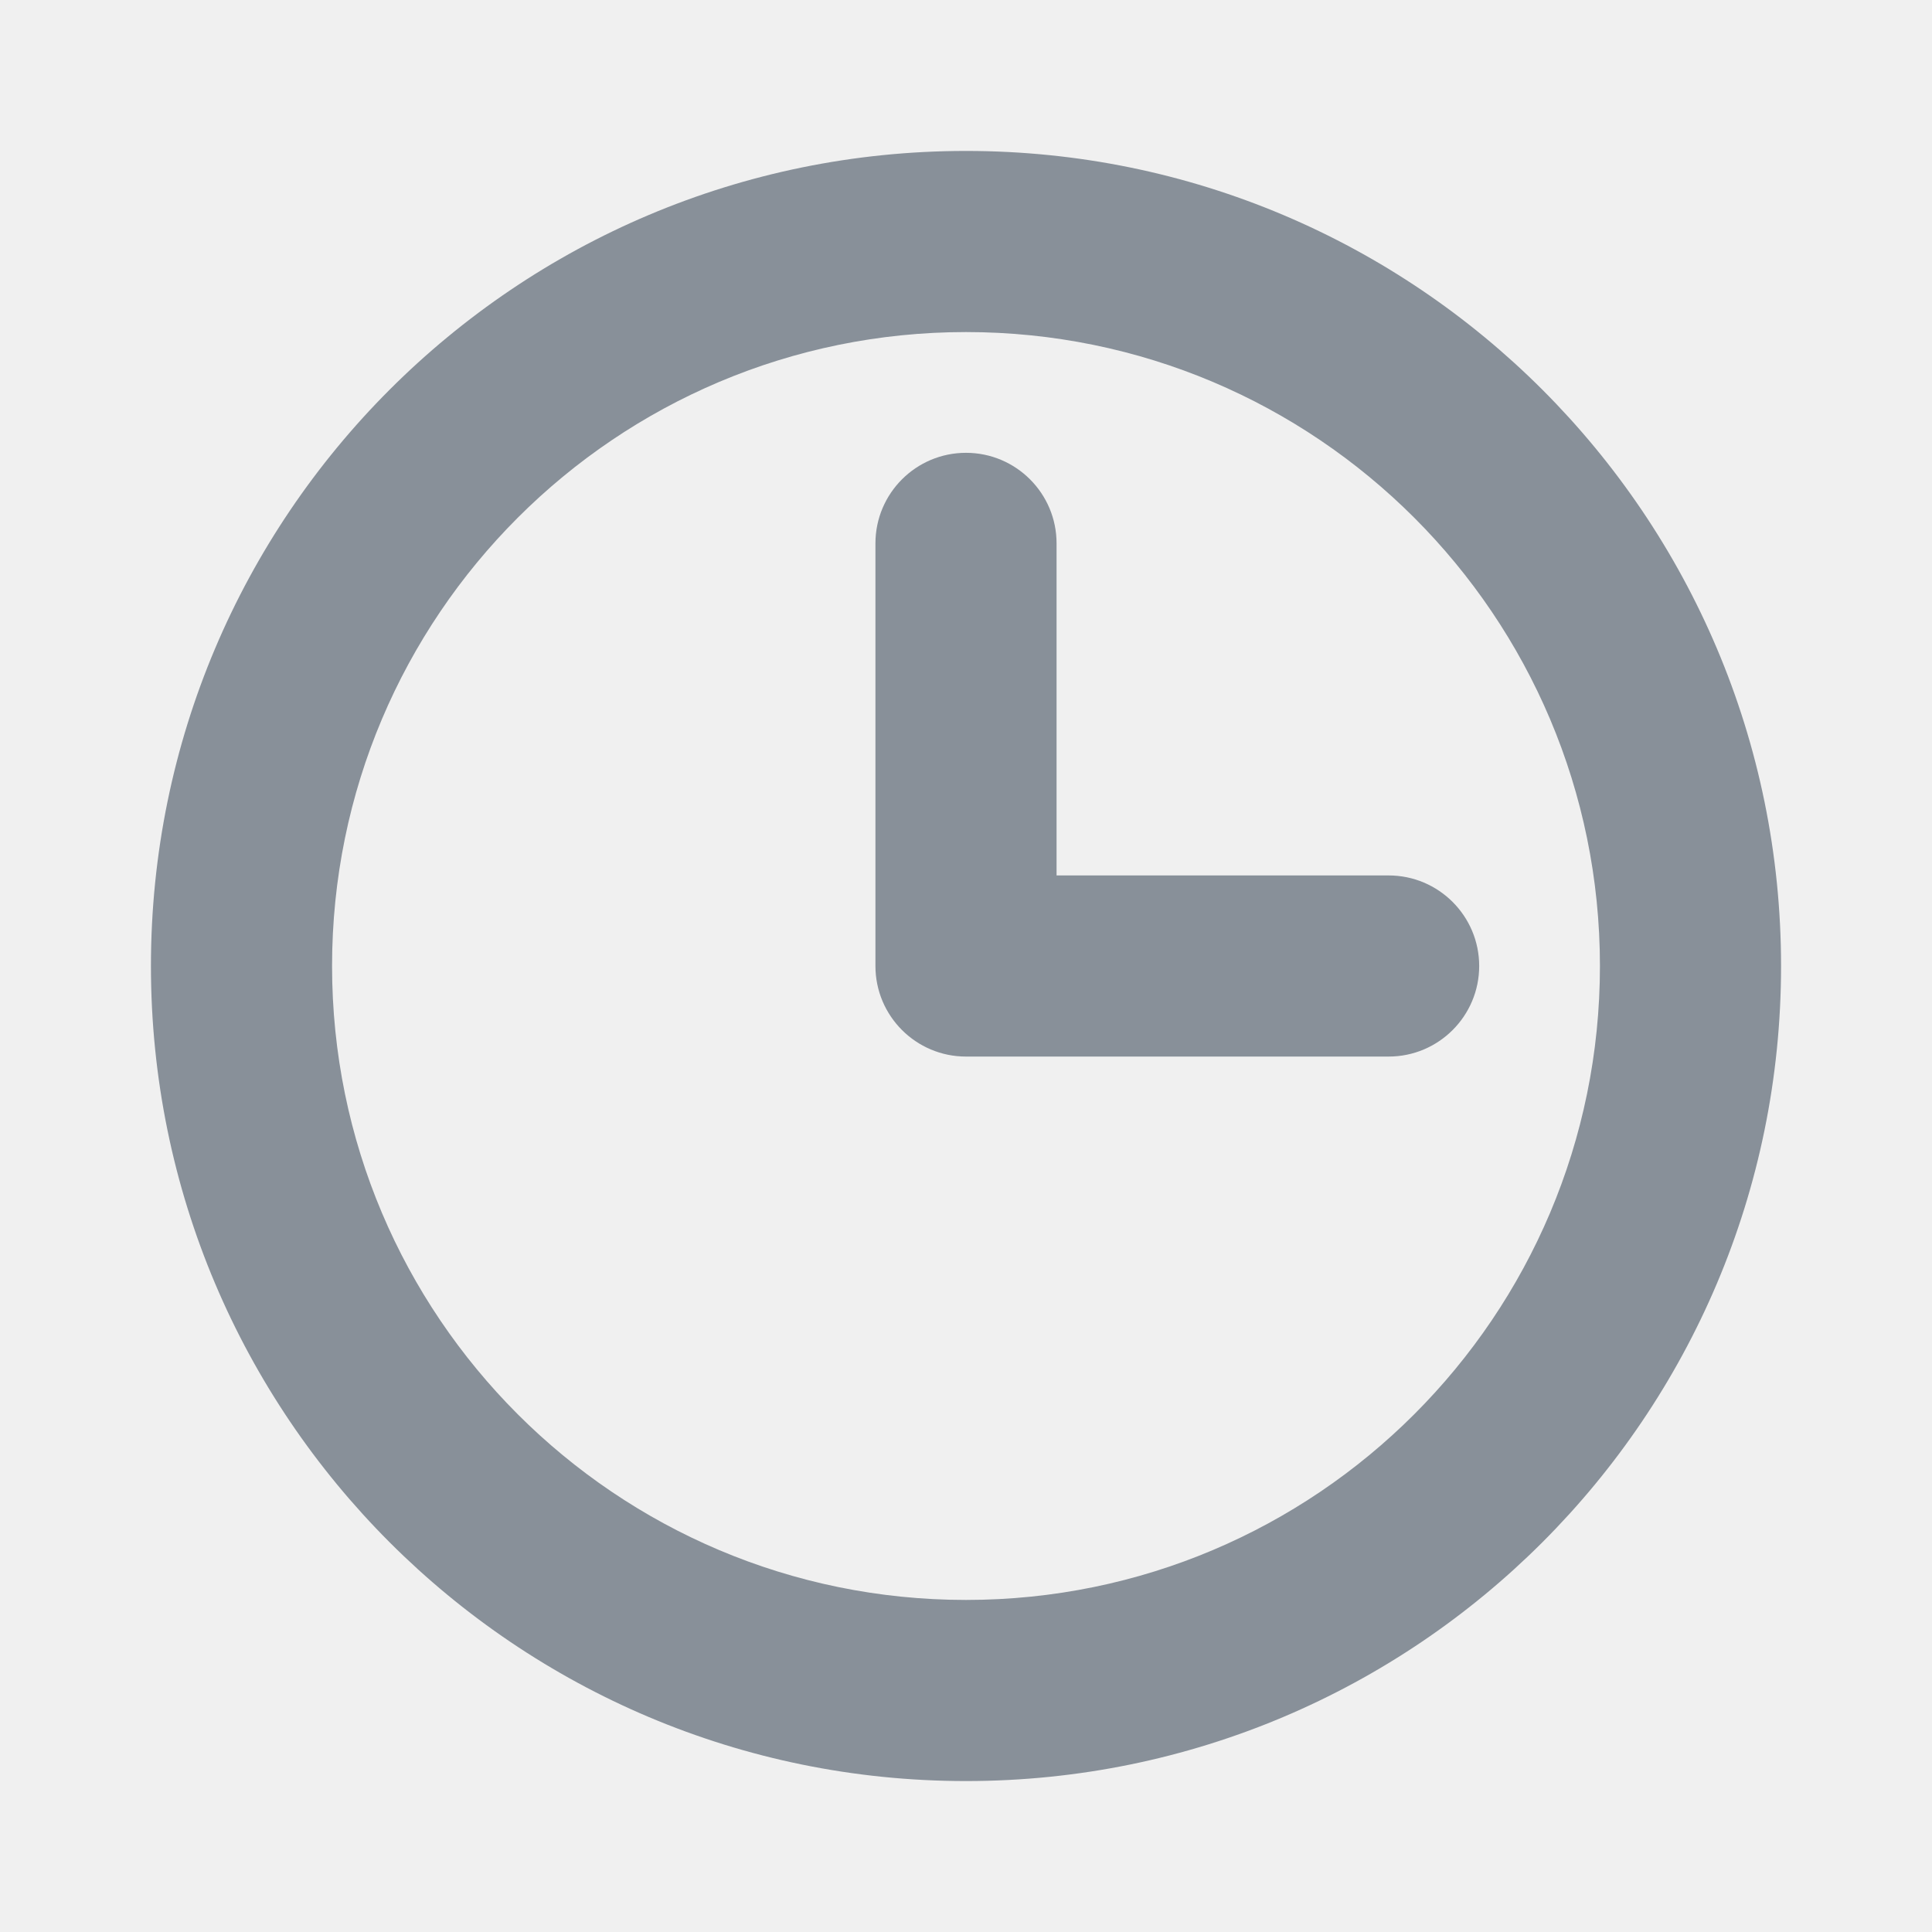
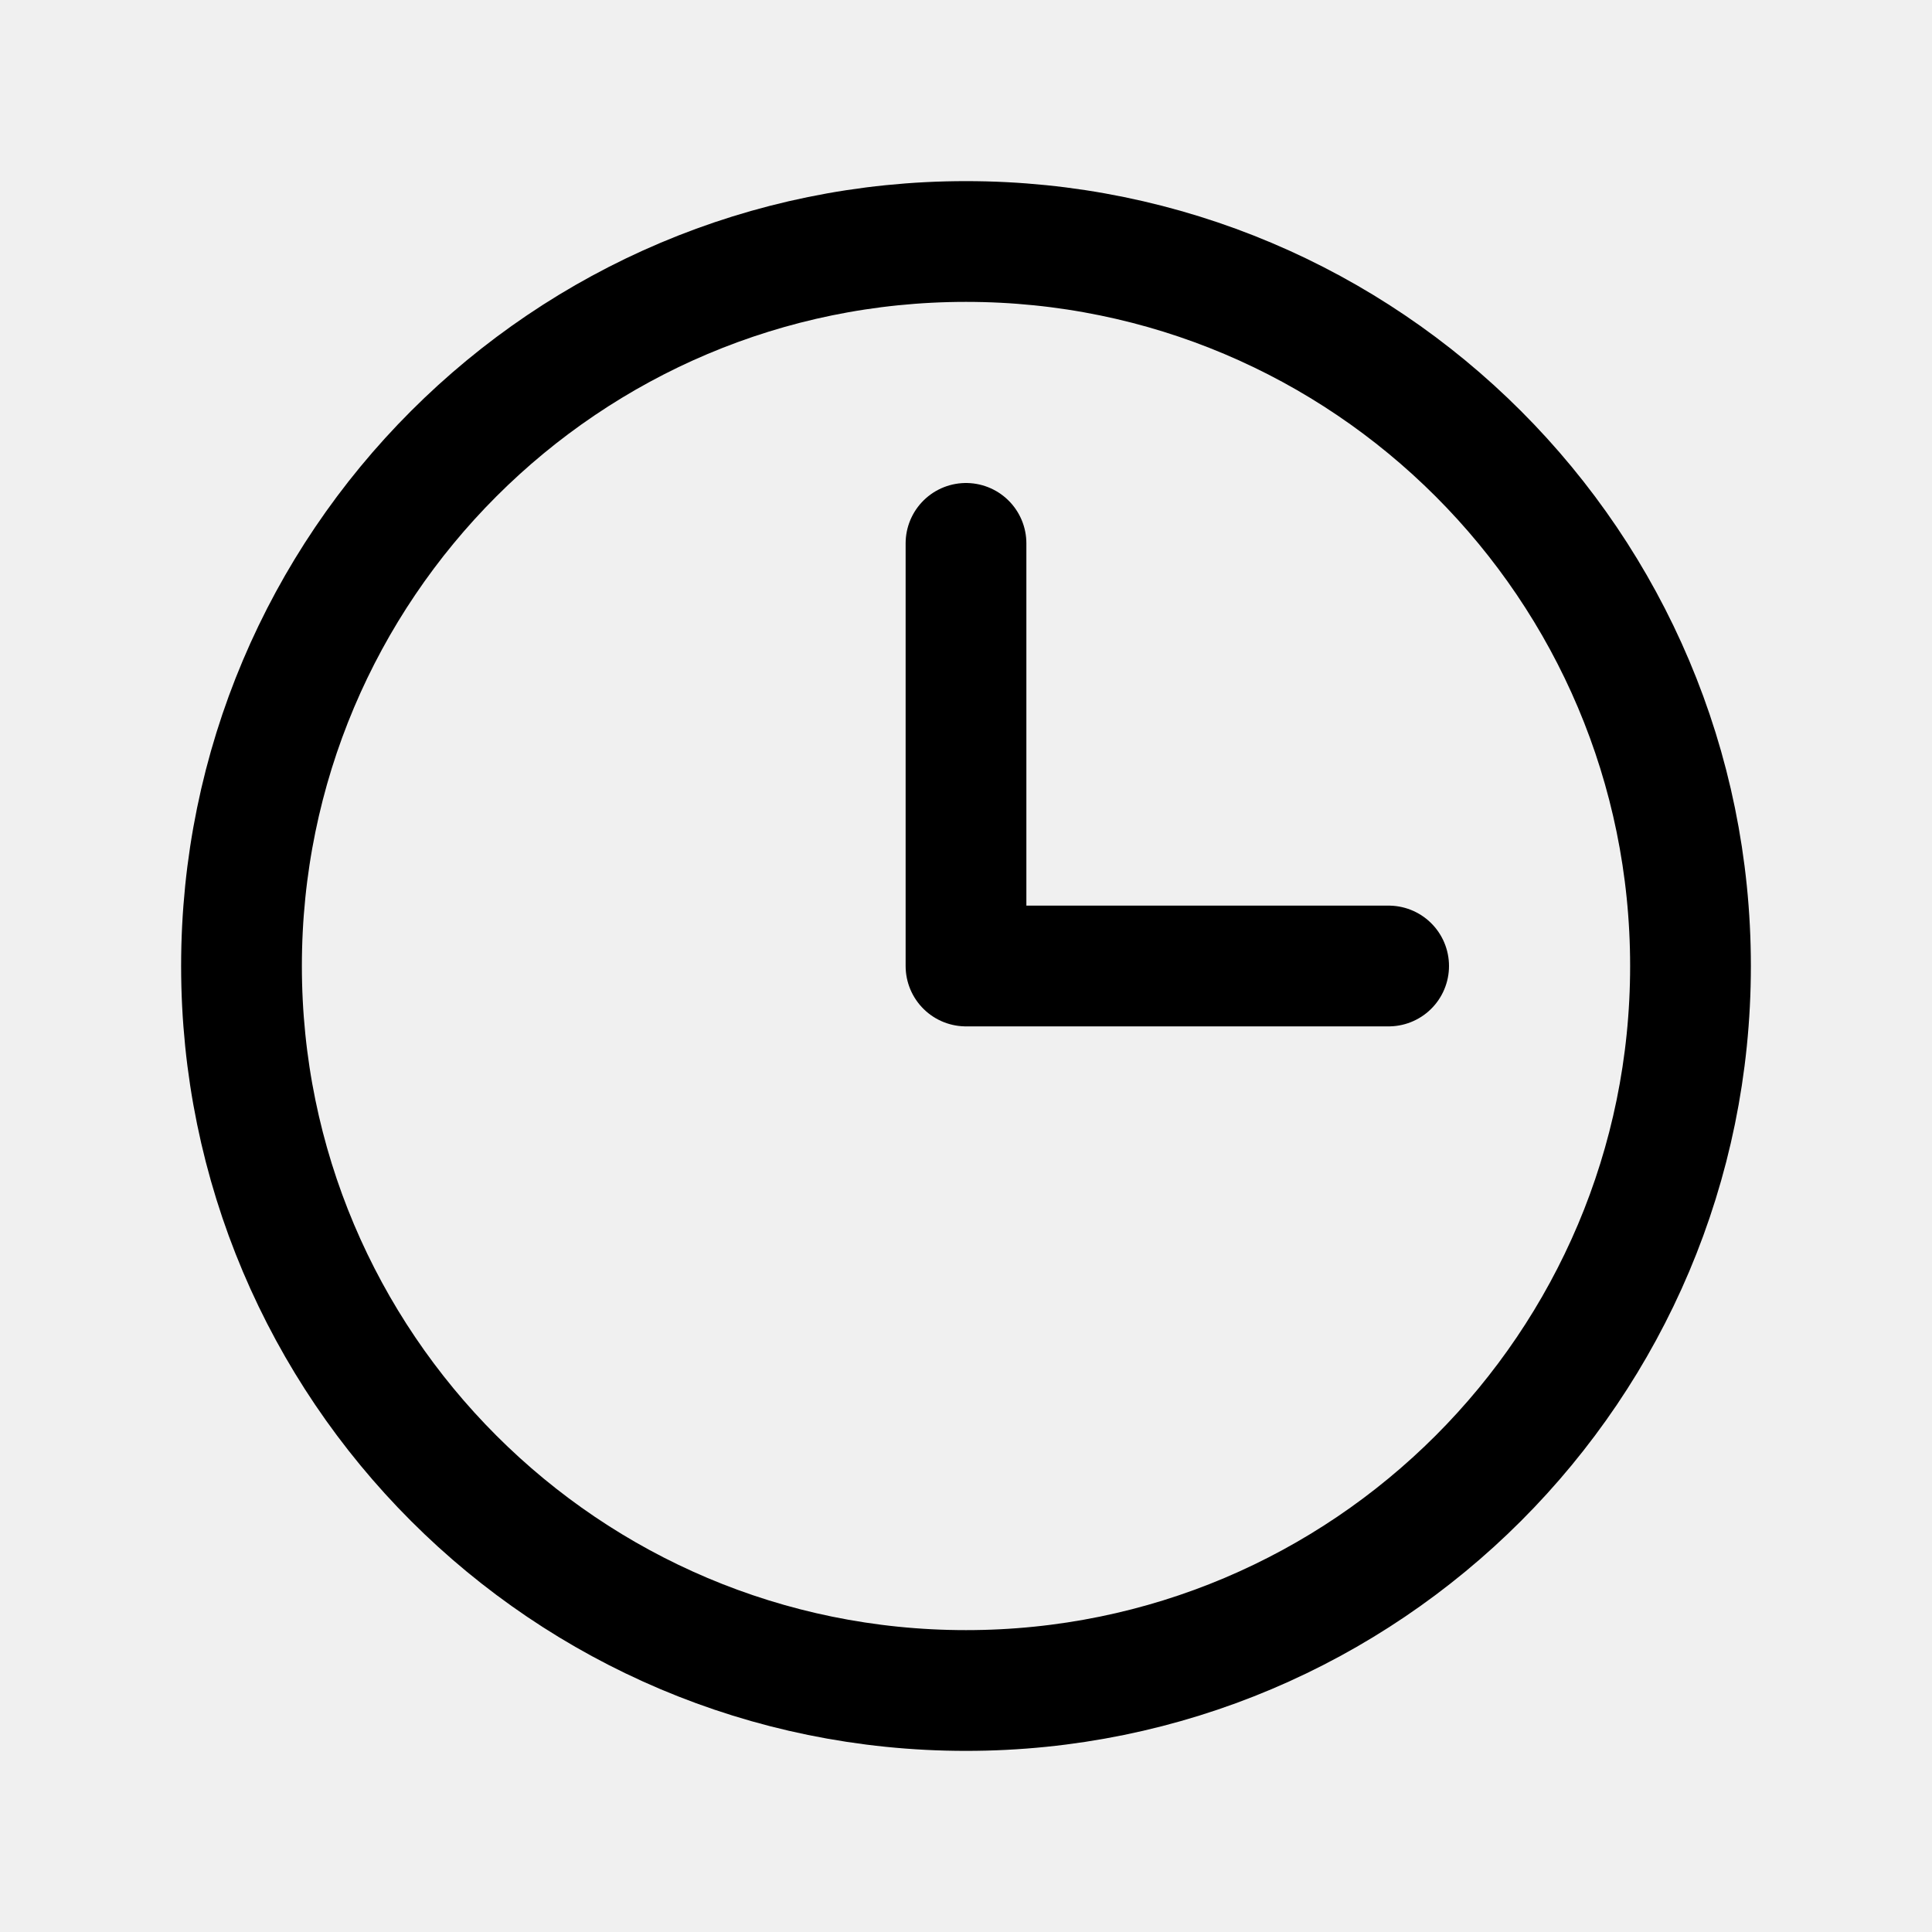
- <svg xmlns="http://www.w3.org/2000/svg" width="32" height="32" viewBox="0 0 32 32" fill="none">
-   <g clip-path="url(#clip0_829_20)">
-     <path fill-rule="evenodd" clip-rule="evenodd" d="M16 5.5C10.201 5.5 5.5 10.201 5.5 16C5.5 21.799 10.201 26.5 16 26.5C21.799 26.5 26.5 21.799 26.5 16C26.5 10.201 21.799 5.5 16 5.5ZM2.5 16C2.5 8.544 8.544 2.5 16 2.5C23.456 2.5 29.5 8.544 29.5 16C29.5 23.456 23.456 29.5 16 29.5C8.544 29.5 2.5 23.456 2.5 16Z" fill="#889099" />
-     <path fill-rule="evenodd" clip-rule="evenodd" d="M16 7.5C16.828 7.5 17.5 8.172 17.5 9V14.5H23C23.828 14.5 24.5 15.172 24.5 16C24.5 16.828 23.828 17.5 23 17.5H16C15.172 17.5 14.5 16.828 14.5 16V9C14.5 8.172 15.172 7.5 16 7.5Z" fill="#889099" />
-   </g>
-   <defs>
-     <clipPath id="clip0_829_20">
-       <rect width="32" height="32" fill="white" />
-     </clipPath>
-   </defs>
+ <svg xmlns="http://www.w3.org/2000/svg" viewBox="0 0 256 256">
+   <rect width="256" height="256" fill="none" />
+   <circle cx="128" cy="128" r="96" fill="none" stroke="#000" stroke-miterlimit="10" stroke-width="16" />
+   <polyline points="128 72 128 128 184 128" fill="none" stroke="#000" stroke-linecap="round" stroke-linejoin="round" stroke-width="16" />
</svg>
